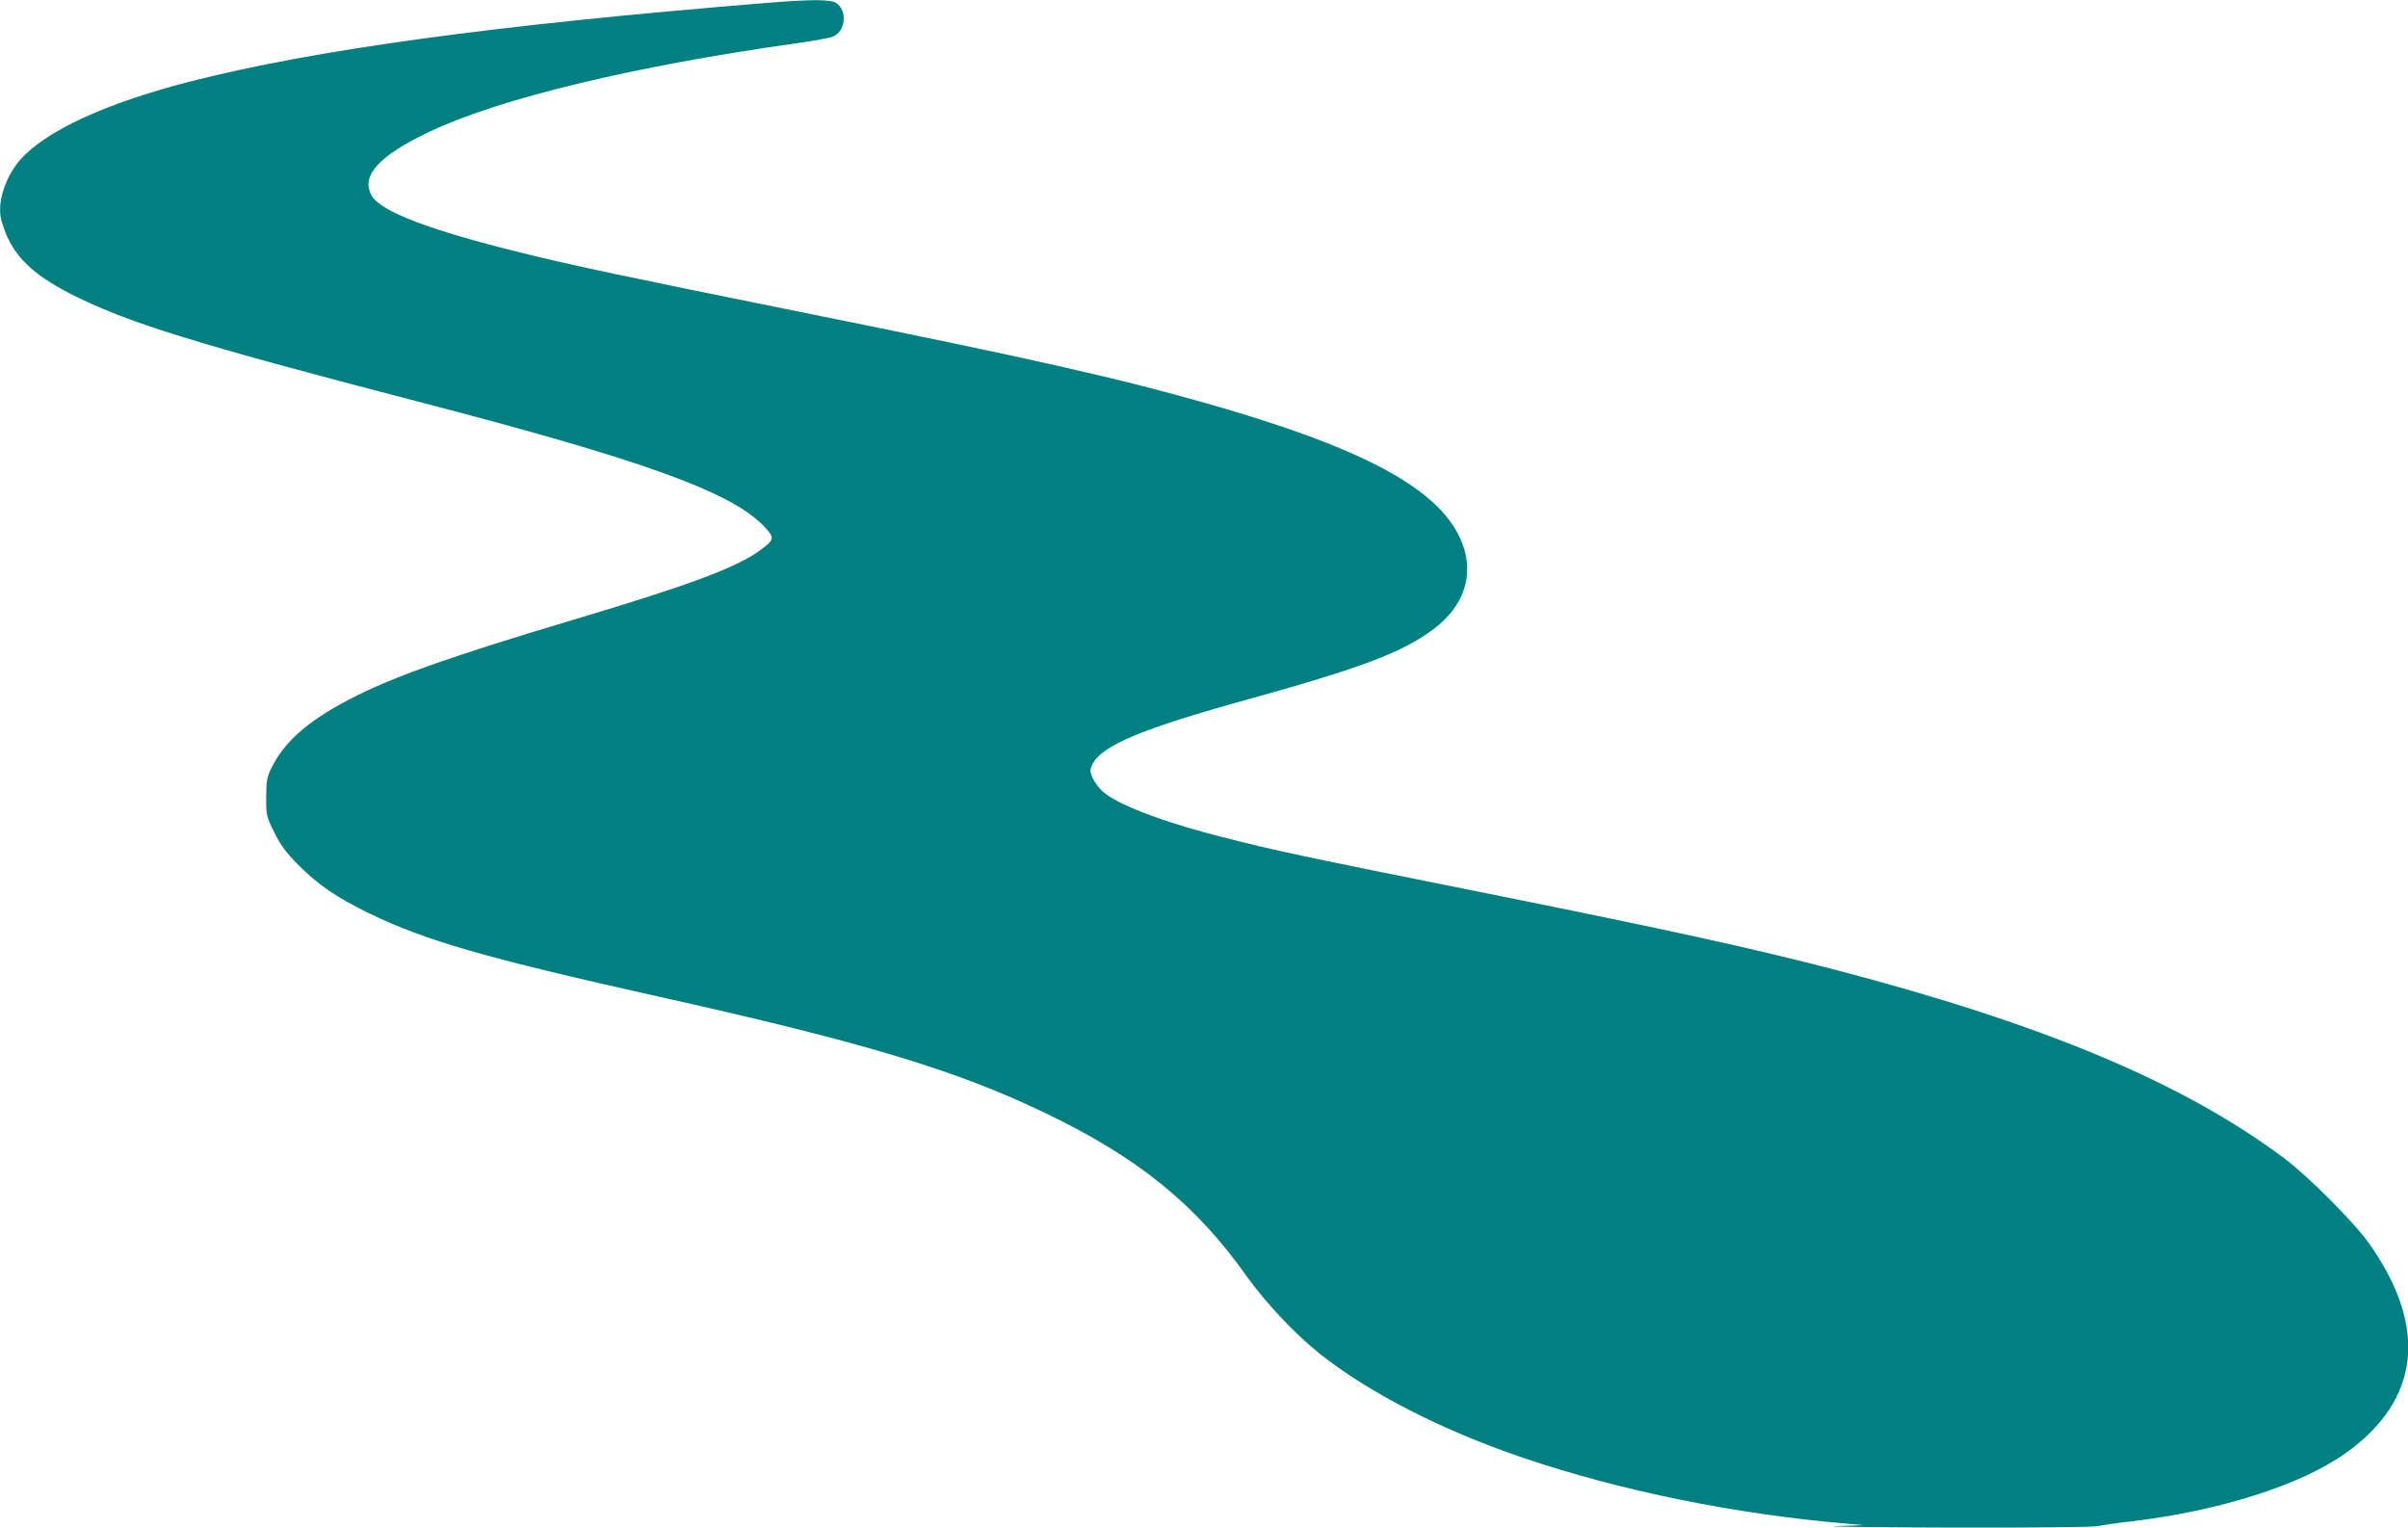
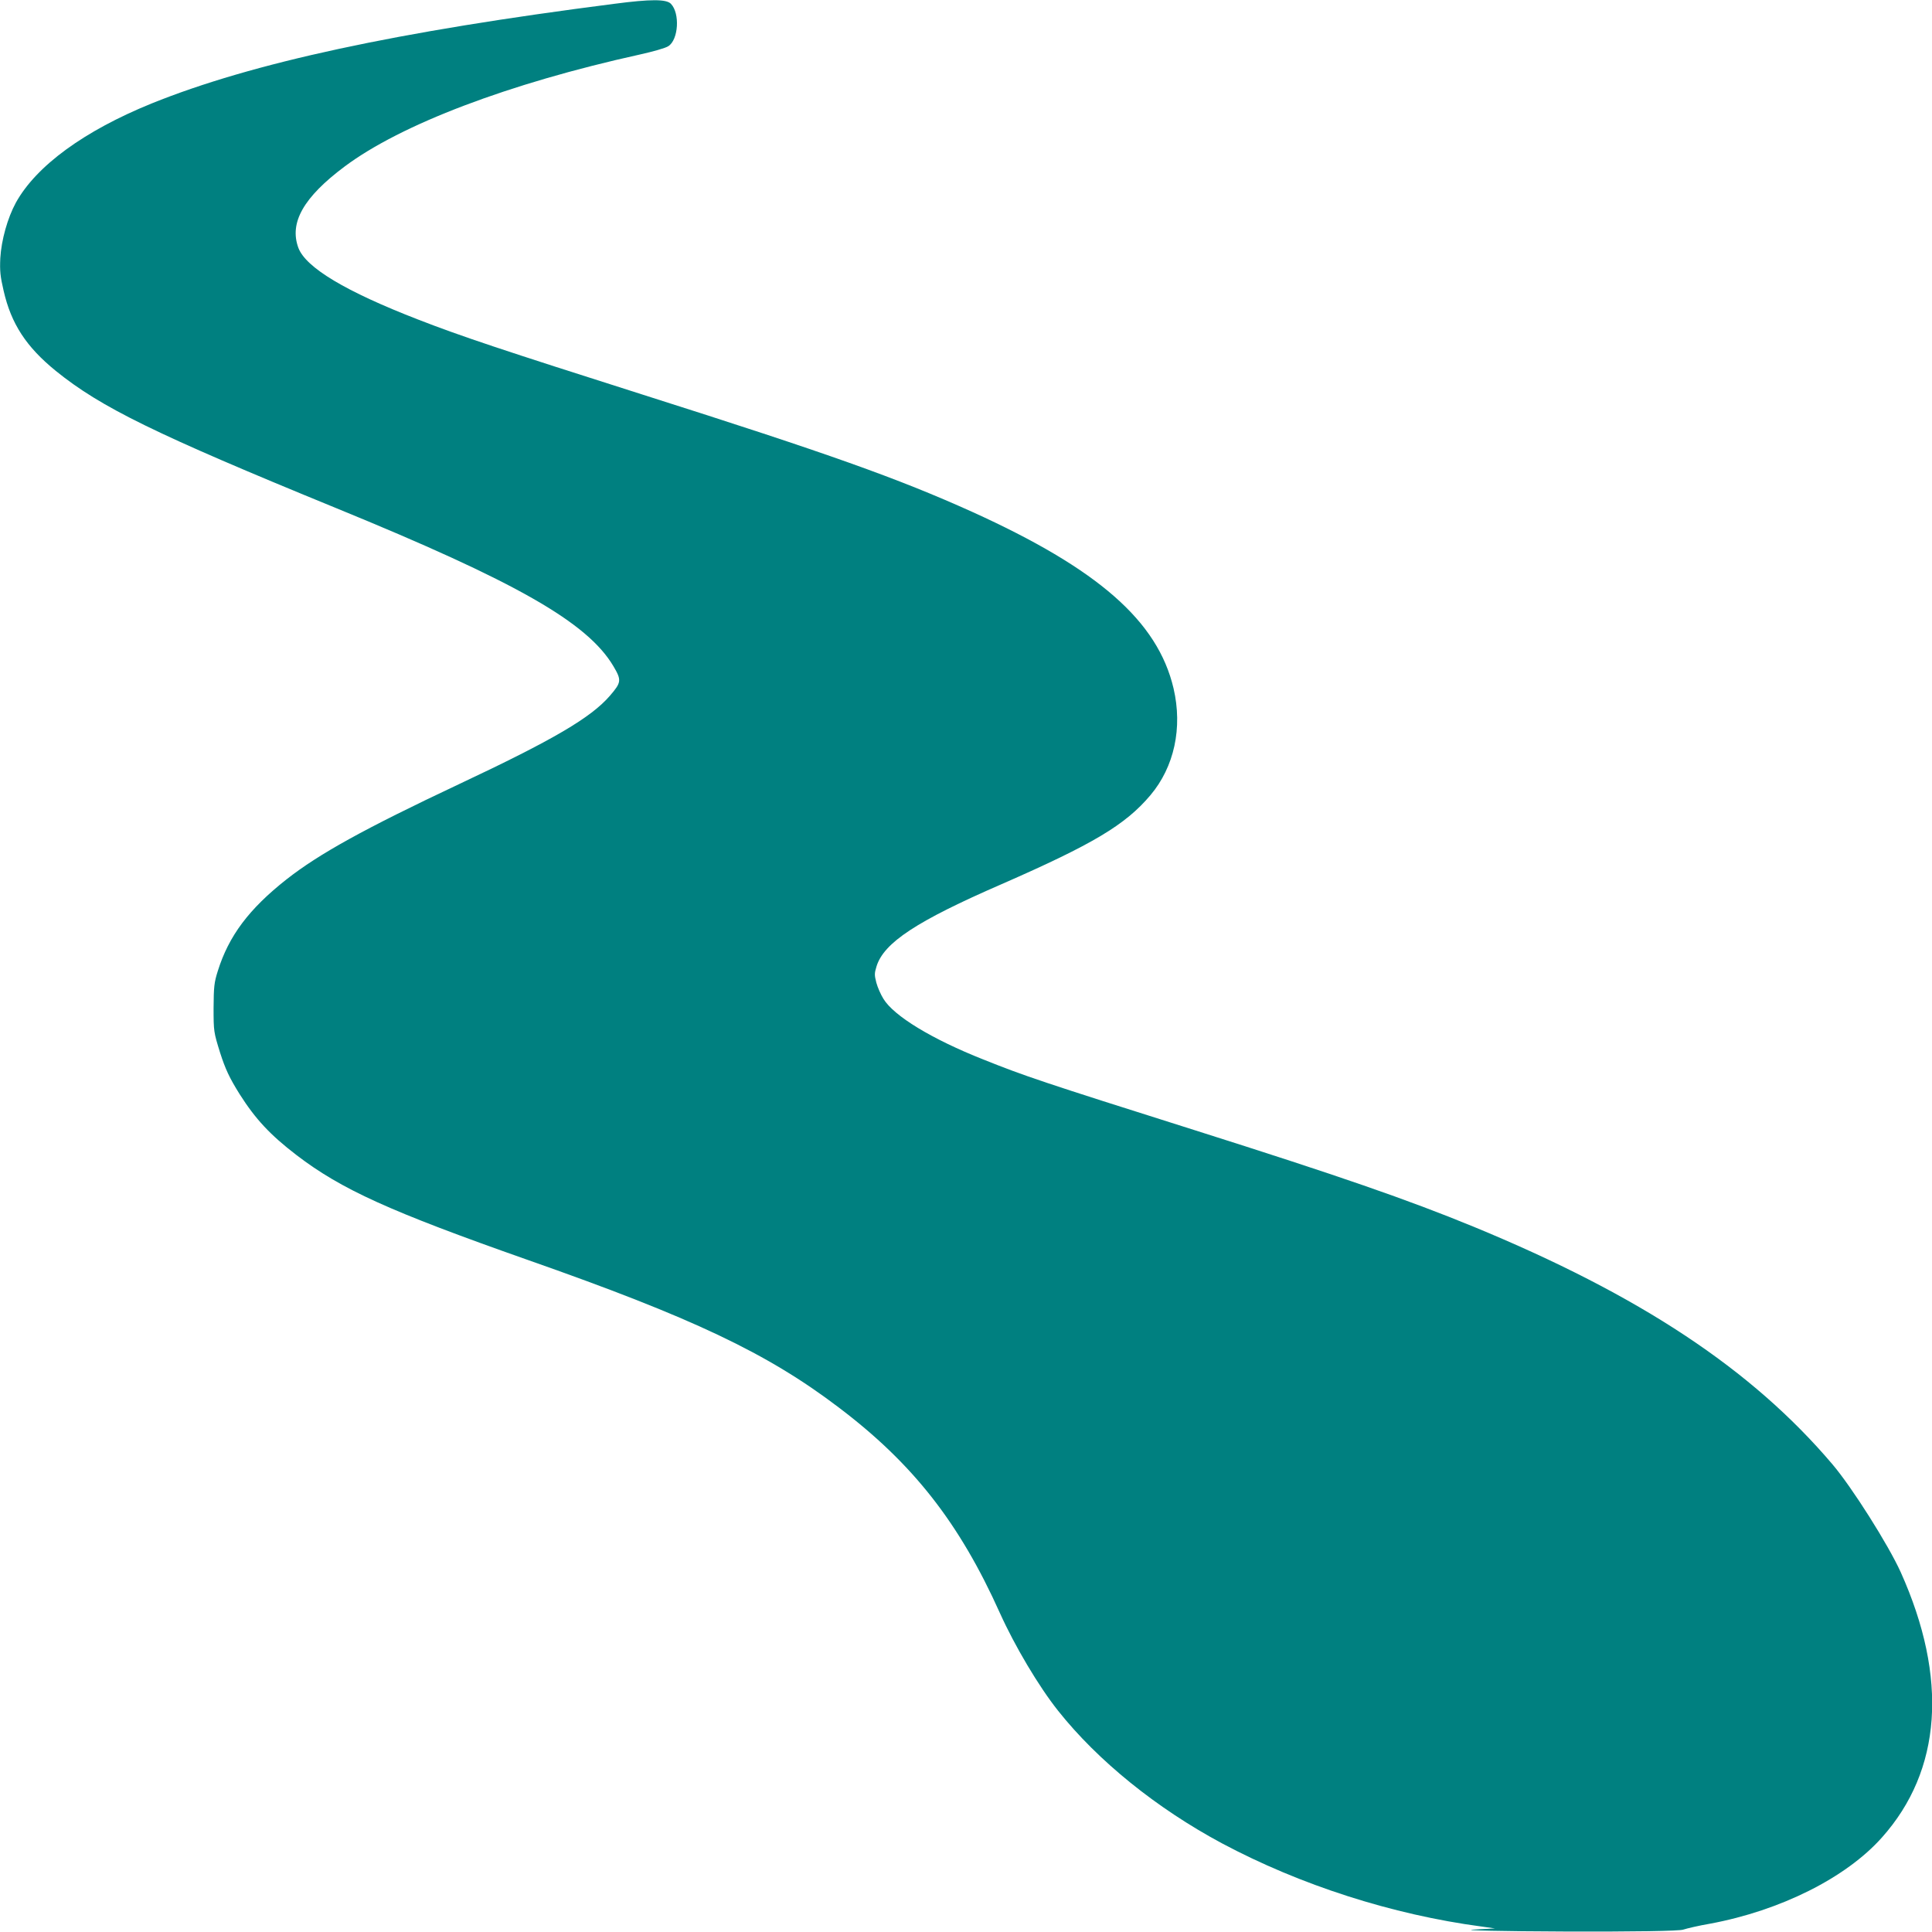
- <svg xmlns="http://www.w3.org/2000/svg" version="1.0" width="1280pt" height="812pt" viewBox="0 0 1280 812" preserveAspectRatio="xMidYMid meet">
-   <g transform="translate(0,812) scale(0.1,-0.1)" fill="teal" stroke="none">
-     <path d="M4070 8104 c-1442 -117 -2399 -248 -3066 -419 -446 -115 -764 -262         -899 -417 -55 -64 -96 -157 -103 -233 -4 -54 0 -77 22 -137 50 -139 150 -236         346 -337 298 -153 658 -265 1855 -576 1198 -311 1667 -481 1839 -665 55 -59         53 -68 -23 -124 -125 -92 -374 -185 -1001 -372 -629 -188 -927 -293 -1142         -400 -248 -124 -382 -237 -455 -385 -24 -48 -27 -66 -28 -155 0 -99 1 -102 43         -188 35 -69 61 -105 130 -175 104 -104 202 -171 377 -256 297 -144 616 -236         1530 -440 1092 -243 1588 -392 2061 -620 492 -236 800 -485 1069 -865 99 -139         256 -307 385 -410 264 -211 653 -410 1085 -557 520 -176 1129 -300 1720 -350         l90 -8 -145 -5 c-80 -3 191 -7 602 -8 459 -1 764 2 790 8 24 5 104 17 178 25         466 55 901 193 1138 362 397 282 440 670 125 1115 -82 115 -323 357 -453 454         -534 399 -1274 710 -2380 999 -434 113 -884 212 -1845 405 -1018 204 -1128         228 -1400 297 -342 86 -593 183 -662 255 -18 18 -39 49 -47 68 -13 32 -13 39         1 68 48 100 267 191 829 346 605 168 820 249 986 374 158 119 214 283 153 449         -105 283 -500 502 -1335 742 -493 141 -949 244 -2180 492 -932 188 -1206 246         -1490 316 -480 118 -743 218 -793 301 -62 106 34 213 306 342 373 177 1086         349 1957 471 85 12 170 27 188 35 67 27 78 138 17 178 -30 20 -134 20 -375 0z" />
-   </g>
+ <svg xmlns="http://www.w3.org/2000/svg" width="1200" height="1200" viewBox="0 0 1200 1200" fill="none">
+   <path d="M381.562 2.365C246.375 19.655 156.656 39.015 94.125 64.286C52.312 81.281 22.5 103.005 9.843 125.911C4.687 135.37 0.843 149.113 0.187 160.345C-0.188 168.325 0.187 171.724 2.25 180.591C6.937 201.133 16.312 215.468 34.687 230.394C62.625 253.005 96.375 269.557 208.593 315.517C320.906 361.478 364.875 386.601 381 413.793C386.156 422.512 385.968 423.842 378.843 432.118C367.125 445.714 343.781 459.458 285 487.094C226.031 514.877 198.093 530.394 177.937 546.207C154.687 564.532 142.125 581.232 135.281 603.104C133.031 610.197 132.75 612.857 132.656 626.01C132.656 640.64 132.75 641.084 136.687 653.793C139.968 663.99 142.406 669.31 148.875 679.655C158.625 695.025 167.812 704.926 184.218 717.488C212.062 738.769 241.968 752.365 327.656 782.512C430.031 818.424 476.531 840.443 520.875 874.138C567 909.015 595.875 945.813 621.093 1001.97C630.375 1022.51 645.093 1047.34 657.187 1062.56C681.937 1093.74 718.406 1123.15 758.906 1144.88C807.656 1170.89 864.75 1189.21 920.156 1196.6L928.593 1197.78L915 1198.52C907.5 1198.97 932.906 1199.56 971.437 1199.7C1014.47 1199.85 1043.06 1199.41 1045.5 1198.52C1047.75 1197.78 1055.25 1196.01 1062.19 1194.83C1105.87 1186.7 1146.66 1166.31 1168.87 1141.33C1206.09 1099.66 1210.12 1042.32 1180.59 976.552C1172.91 959.557 1150.31 923.793 1138.12 909.458C1088.06 850.493 1018.69 804.532 915 761.823C874.312 745.123 832.125 730.493 742.031 701.971C646.593 671.823 636.281 668.276 610.781 658.079C578.718 645.369 555.187 631.035 548.718 620.394C547.031 617.734 545.062 613.153 544.312 610.345C543.093 605.616 543.093 604.581 544.406 600.296C548.906 585.517 569.437 572.069 622.125 549.163C678.843 524.335 699 512.365 714.562 493.892C729.375 476.305 734.625 452.069 728.906 427.537C719.062 385.714 682.031 353.35 603.75 317.882C557.531 297.044 514.781 281.823 399.375 245.172C312 217.389 286.312 208.818 259.687 198.473C214.687 181.034 190.031 166.256 185.343 153.99C179.531 138.325 188.531 122.512 214.031 103.448C249 77.291 315.843 51.872 397.5 33.842C405.468 32.069 413.437 29.852 415.125 28.67C421.406 24.68 422.437 8.276 416.718 2.365C413.906 -0.591 404.156 -0.591 381.562 2.365Z" fill="teal" />
</svg>
